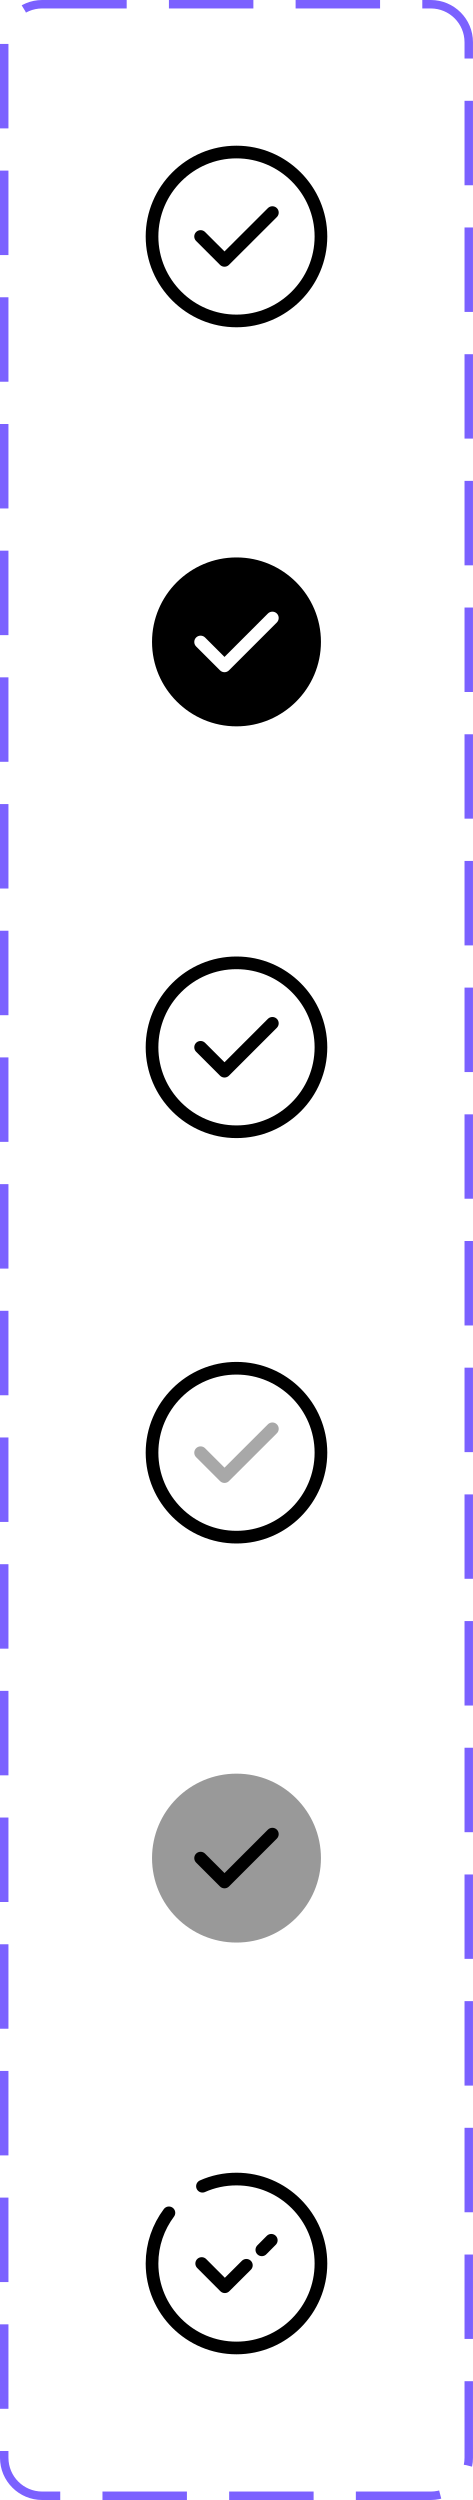
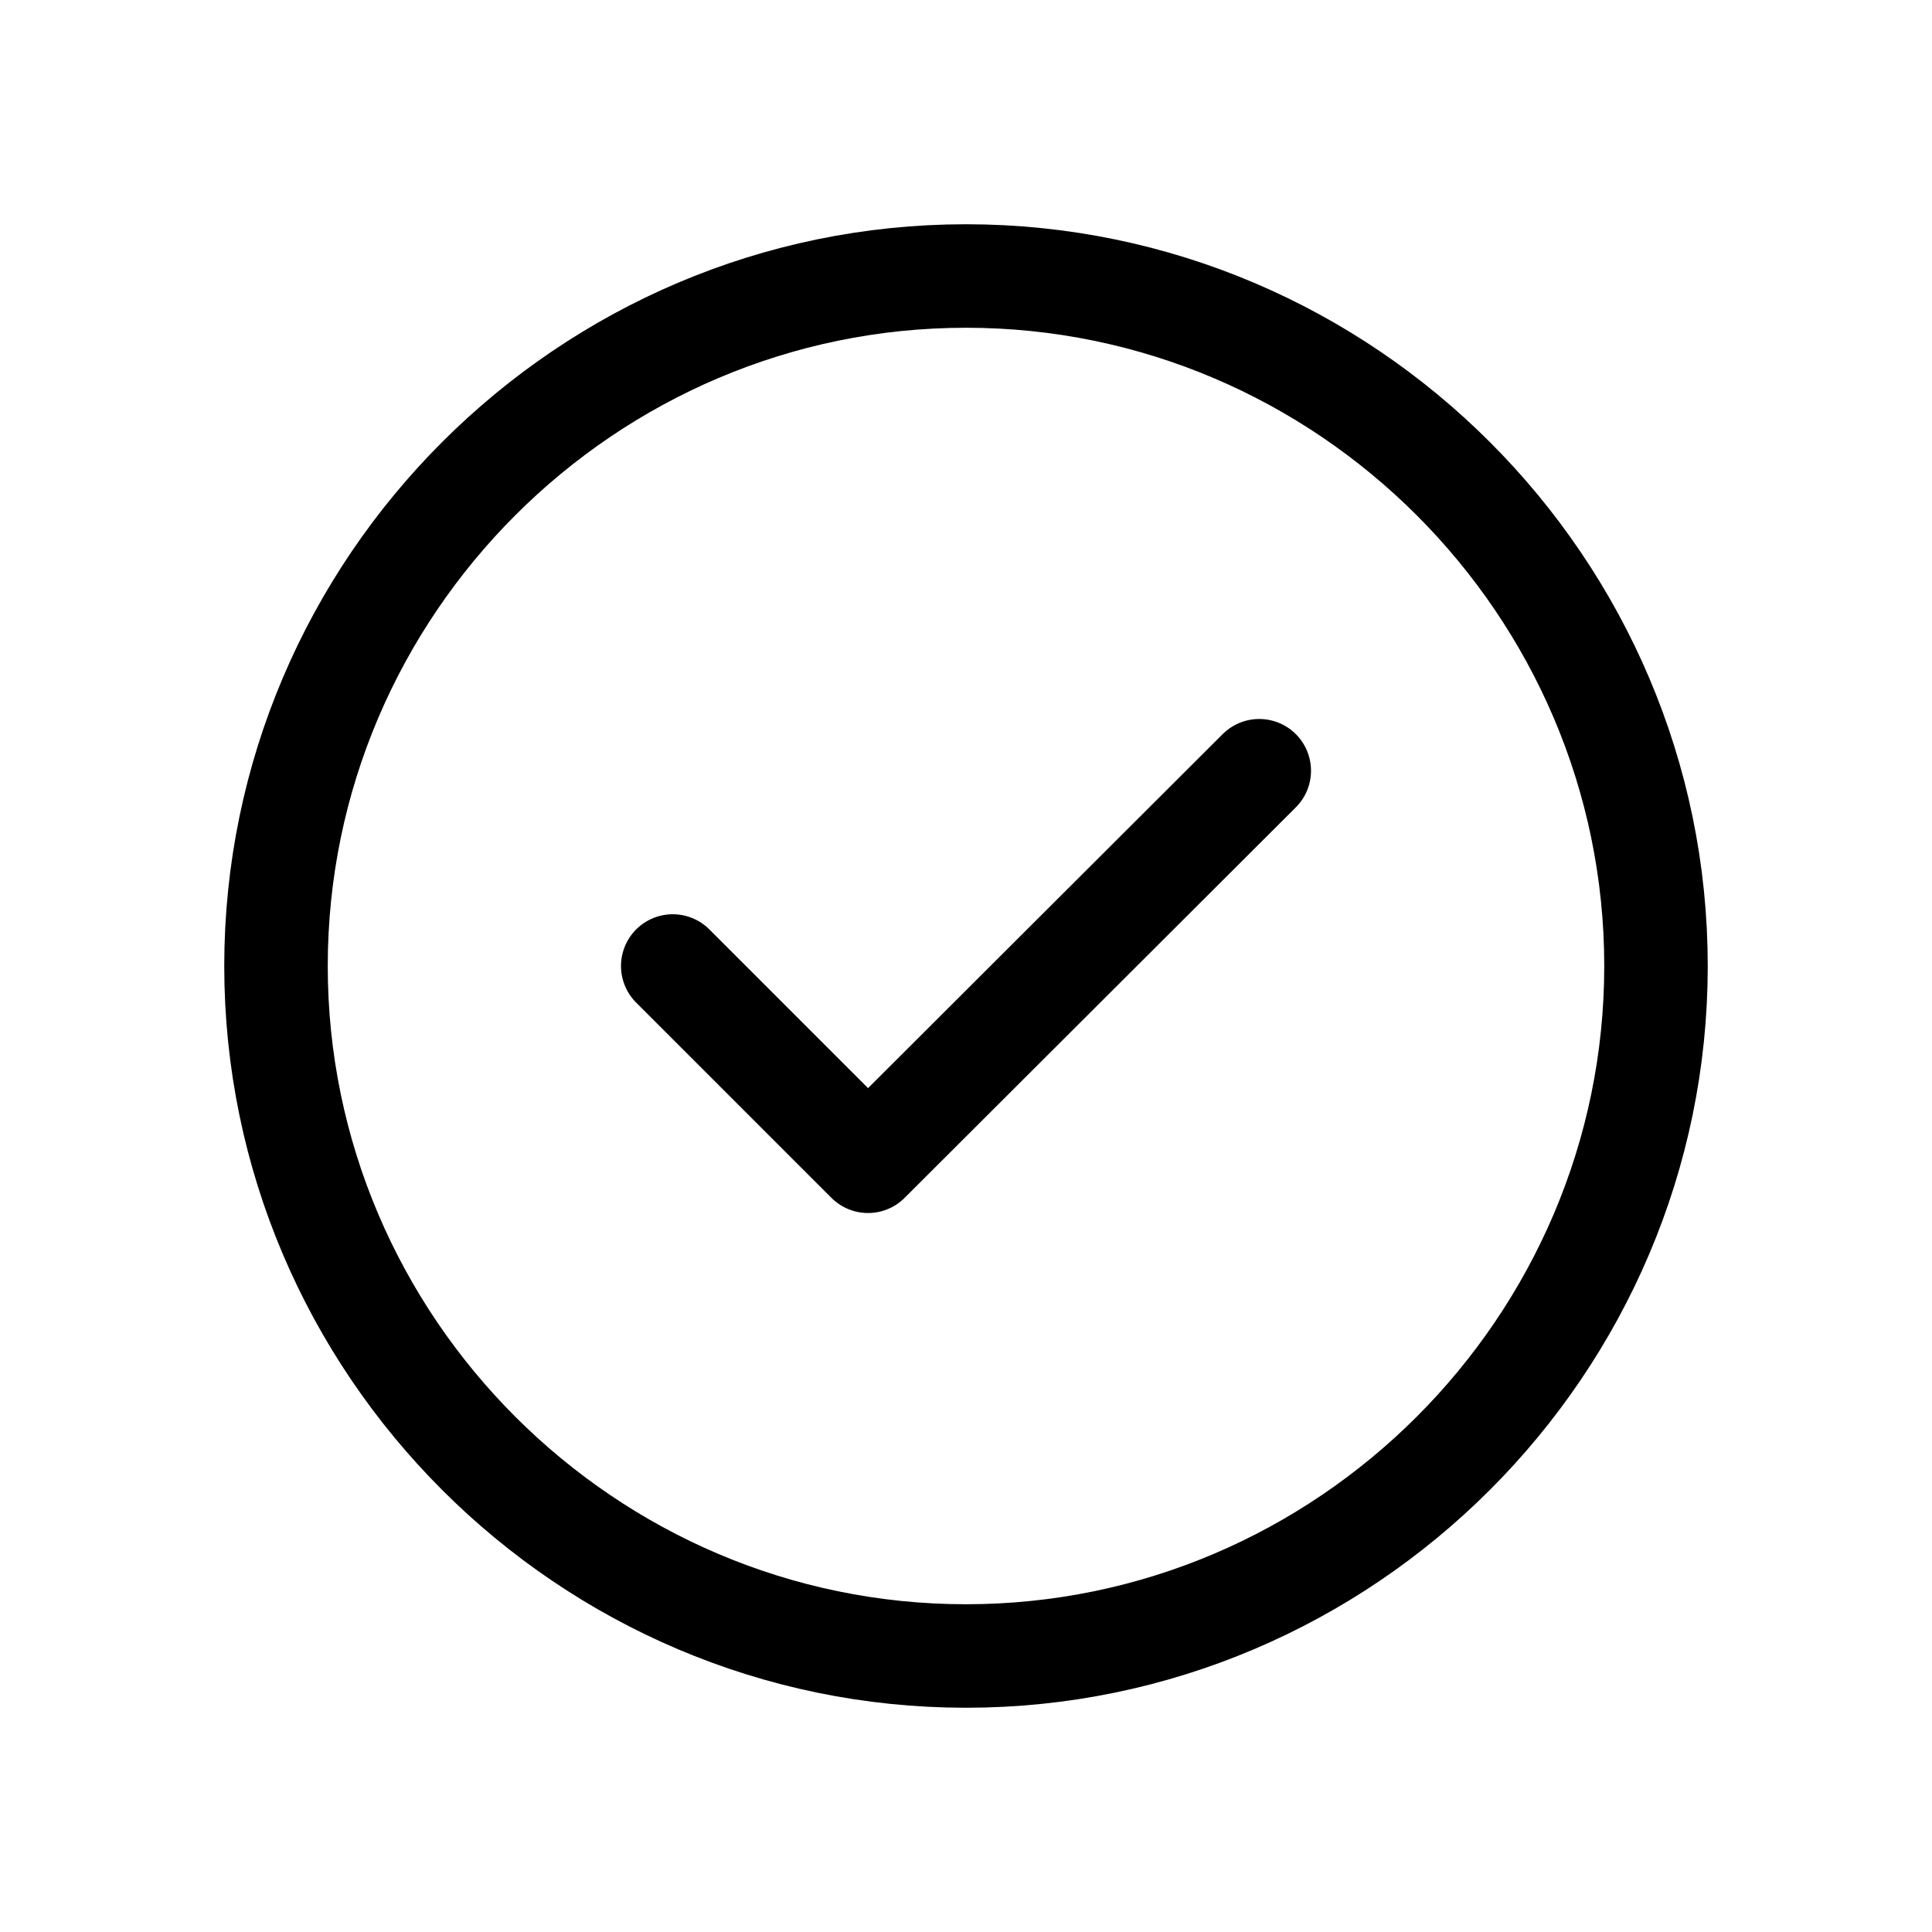
- <svg xmlns="http://www.w3.org/2000/svg" width="56" height="296" viewBox="0 0 56 296" fill="none">
-   <rect x="0.5" y="0.5" width="55" height="295" rx="4.5" stroke="#7B61FF" stroke-dasharray="10 5" />
-   <path d="M28 38C33.5 38 38 33.5 38 28C38 22.5 33.5 18 28 18C22.5 18 18 22.5 18 28C18 33.5 22.5 38 28 38Z" stroke-width="1.5" stroke-linecap="round" stroke-linejoin="round" stroke="currentColor" />
-   <path d="M23.75 28L26.58 30.83L32.25 25.17" stroke-width="1.5" stroke-linecap="round" stroke-linejoin="round" stroke="currentColor" />
-   <path d="M28 66C22.49 66 18 70.49 18 76C18 81.51 22.49 86 28 86C33.51 86 38 81.51 38 76C38 70.49 33.51 66 28 66ZM32.78 73.7L27.11 79.37C26.97 79.51 26.78 79.59 26.58 79.59C26.38 79.59 26.19 79.51 26.05 79.37L23.22 76.54C22.93 76.25 22.93 75.77 23.22 75.48C23.51 75.19 23.99 75.19 24.28 75.48L26.58 77.78L31.72 72.64C32.01 72.35 32.49 72.35 32.78 72.64C33.07 72.93 33.07 73.4 32.78 73.7Z" fill="currentColor" />
-   <path d="M28 134.75C22.07 134.75 17.25 129.93 17.25 124C17.25 118.07 22.07 113.25 28 113.25C33.93 113.25 38.75 118.07 38.75 124C38.75 129.93 33.93 134.75 28 134.75ZM28 114.75C22.9 114.75 18.75 118.9 18.75 124C18.75 129.1 22.9 133.25 28 133.25C33.1 133.25 37.25 129.1 37.25 124C37.25 118.9 33.1 114.75 28 114.75Z" fill="currentColor" />
-   <path d="M26.58 127.58C26.38 127.58 26.19 127.5 26.05 127.36L23.22 124.53C22.93 124.24 22.93 123.76 23.22 123.47C23.51 123.18 23.99 123.18 24.28 123.47L26.58 125.77L31.72 120.63C32.01 120.34 32.49 120.34 32.78 120.63C33.07 120.92 33.07 121.4 32.78 121.69L27.11 127.36C26.97 127.5 26.78 127.58 26.58 127.58Z" fill="currentColor" />
-   <path d="M28 182C33.5 182 38 177.5 38 172C38 166.5 33.5 162 28 162C22.5 162 18 166.5 18 172C18 177.5 22.5 182 28 182Z" stroke-width="1.5" stroke-linecap="round" stroke-linejoin="round" stroke="currentColor" />
-   <path opacity="0.34" d="M23.75 172L26.58 174.83L32.25 169.17" stroke-width="1.5" stroke-linecap="round" stroke-linejoin="round" stroke="currentColor" />
-   <path opacity="0.4" d="M28 230C33.523 230 38 225.523 38 220C38 214.477 33.523 210 28 210C22.477 210 18 214.477 18 220C18 225.523 22.477 230 28 230Z" fill="currentColor" />
-   <path d="M26.58 223.58C26.38 223.58 26.19 223.5 26.05 223.36L23.22 220.53C22.93 220.24 22.93 219.76 23.22 219.47C23.51 219.18 23.99 219.18 24.28 219.47L26.58 221.77L31.72 216.63C32.01 216.34 32.49 216.34 32.78 216.63C33.07 216.92 33.07 217.4 32.78 217.69L27.11 223.36C26.97 223.5 26.78 223.58 26.58 223.58Z" fill="currentColor" />
-   <path d="M20 262C18.75 263.67 18 265.75 18 268C18 273.52 22.48 278 28 278C33.52 278 38 273.52 38 268C38 262.48 33.52 258 28 258C26.57 258 25.2 258.3 23.97 258.85" stroke-width="1.5" stroke-linecap="round" stroke-linejoin="round" stroke="currentColor" />
-   <path d="M31 266.38L32.12 265.25" stroke-width="1.5" stroke-linecap="round" stroke-linejoin="round" stroke="currentColor" />
-   <path d="M23.88 268L26.62 270.75L29.17 268.21" stroke-width="1.5" stroke-linecap="round" stroke-linejoin="round" stroke="currentColor" />
+ <svg xmlns="http://www.w3.org/2000/svg" viewBox="14 14 28 28" fill="none" stroke-width="1.5" stroke-linecap="round" stroke-linejoin="round">
+   <path d="M28 38C33.5 38 38 33.5 38 28C38 22.5 33.5 18 28 18C22.5 18 18 22.5 18 28C18 33.5 22.5 38 28 38Z" stroke="currentColor" />
+   <path d="M23.75 28L26.58 30.83L32.25 25.17" stroke="currentColor" />
</svg>
